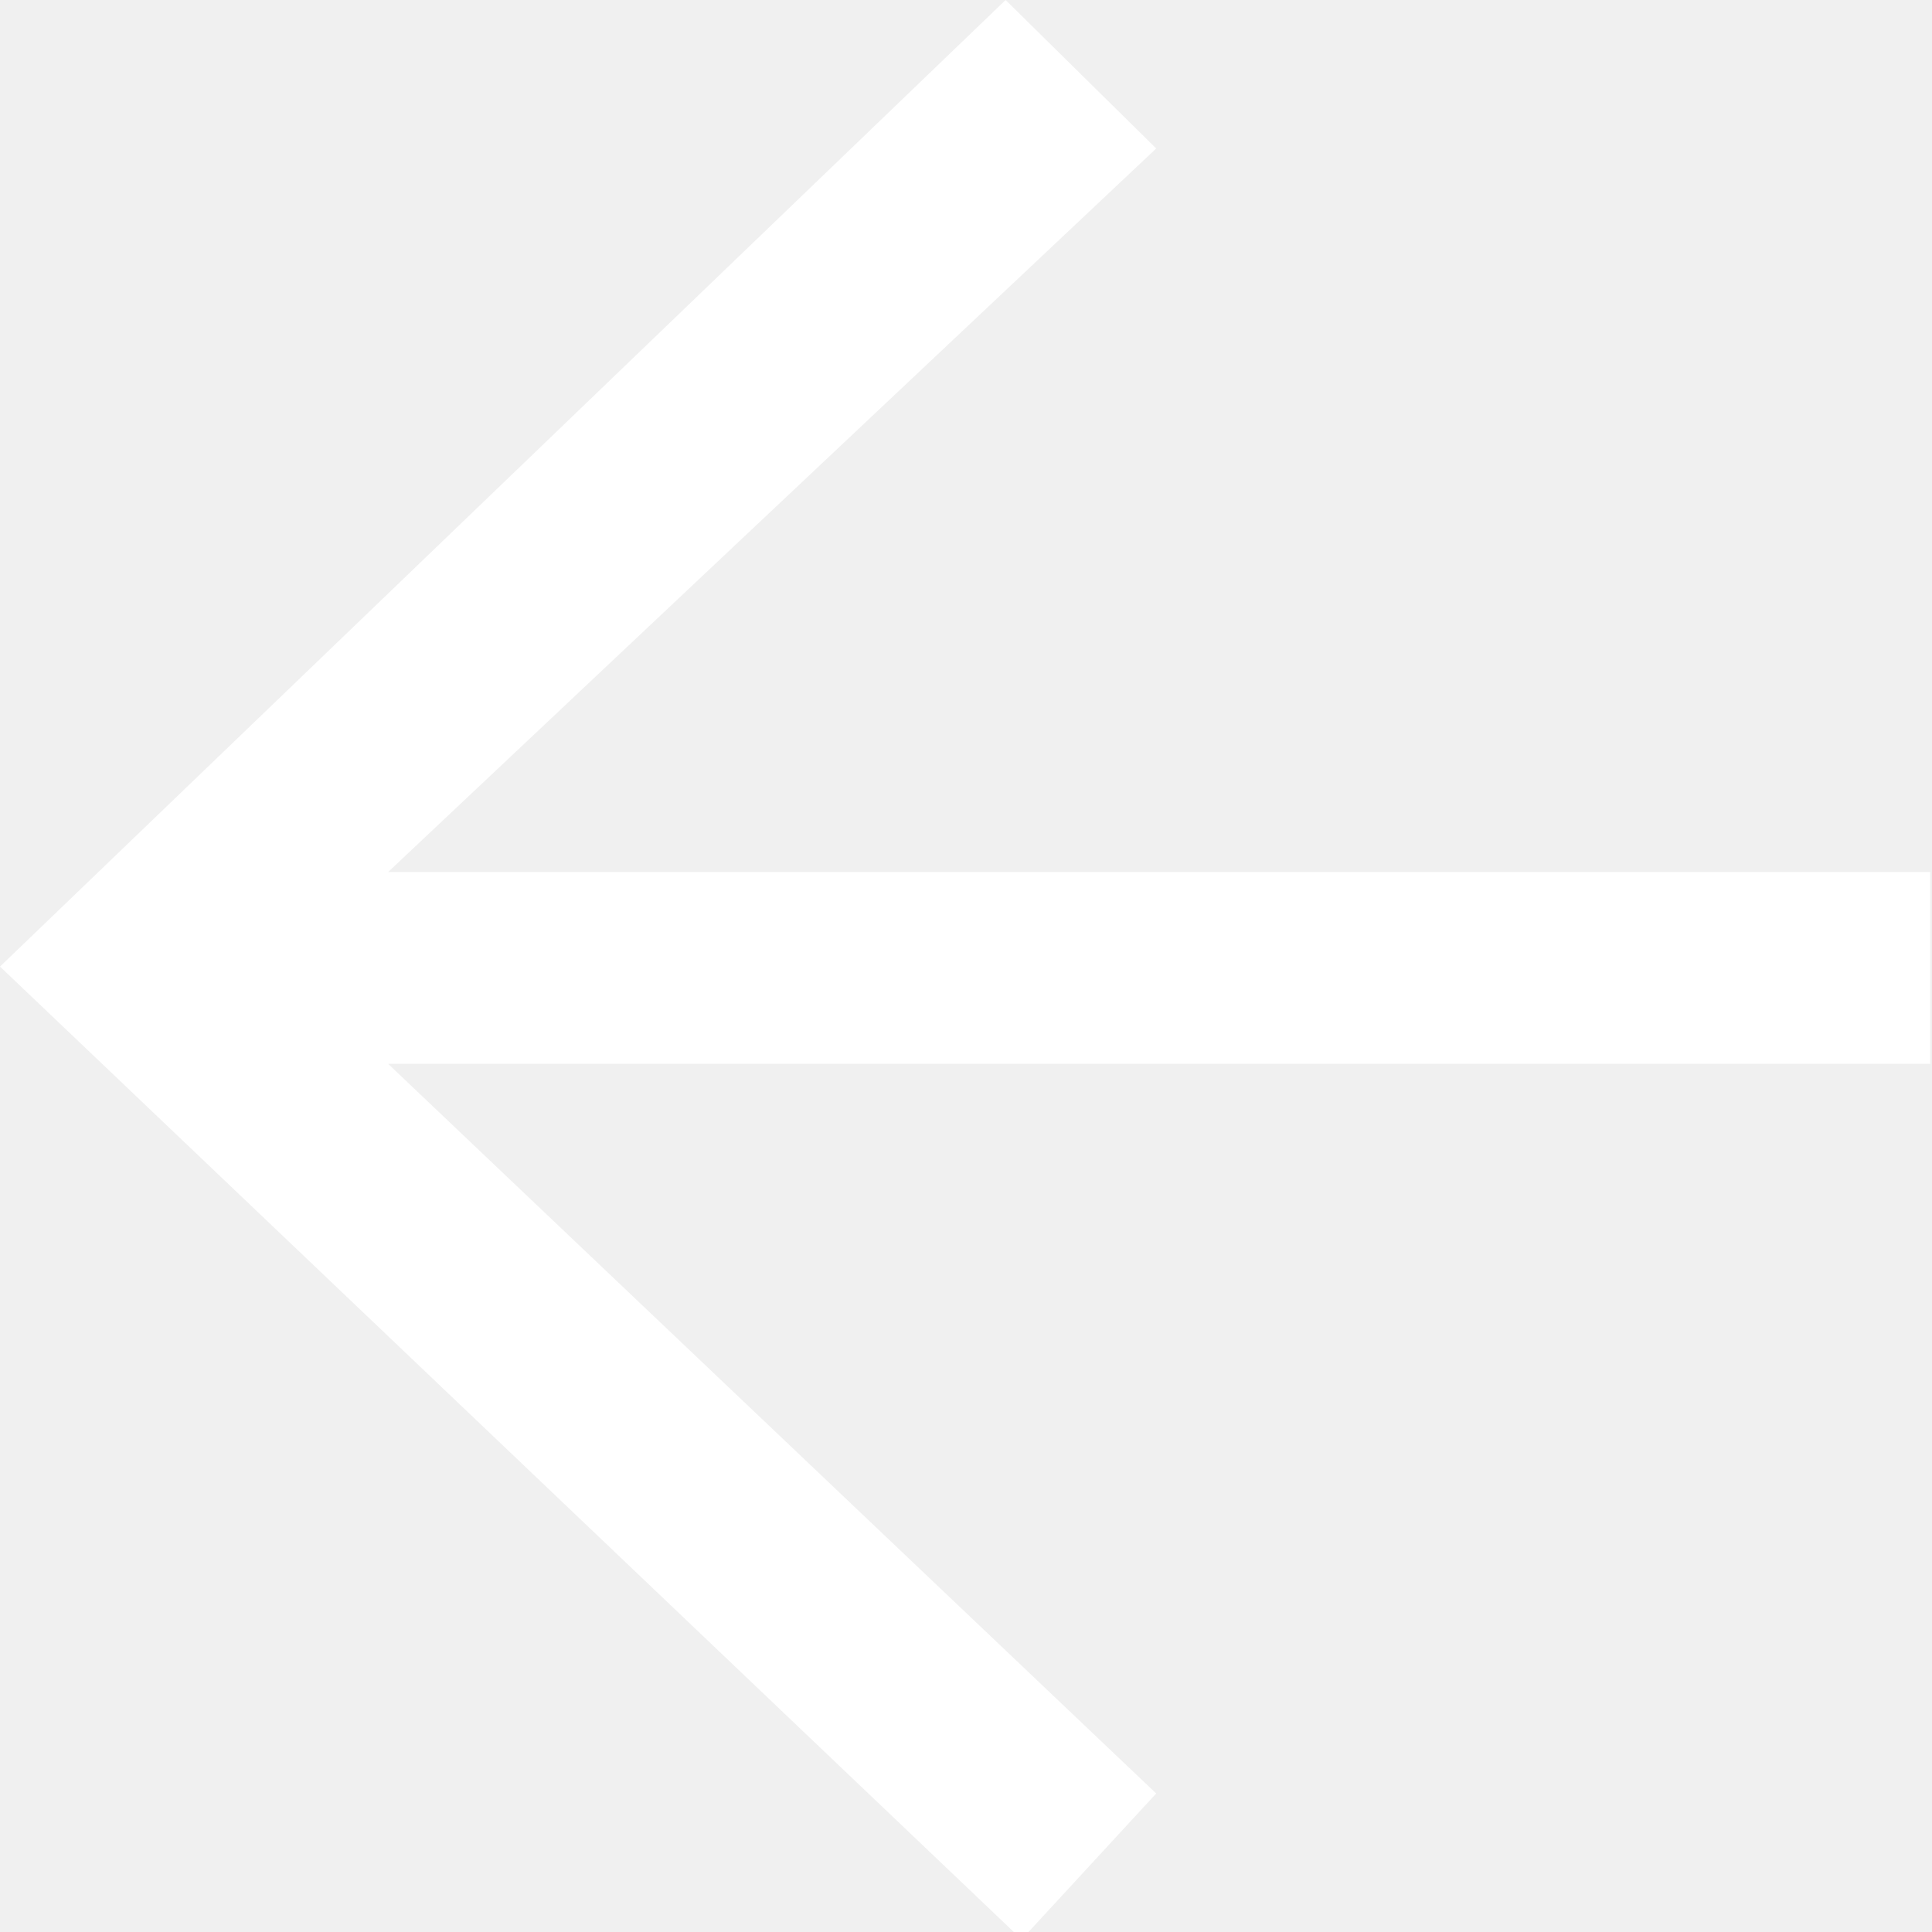
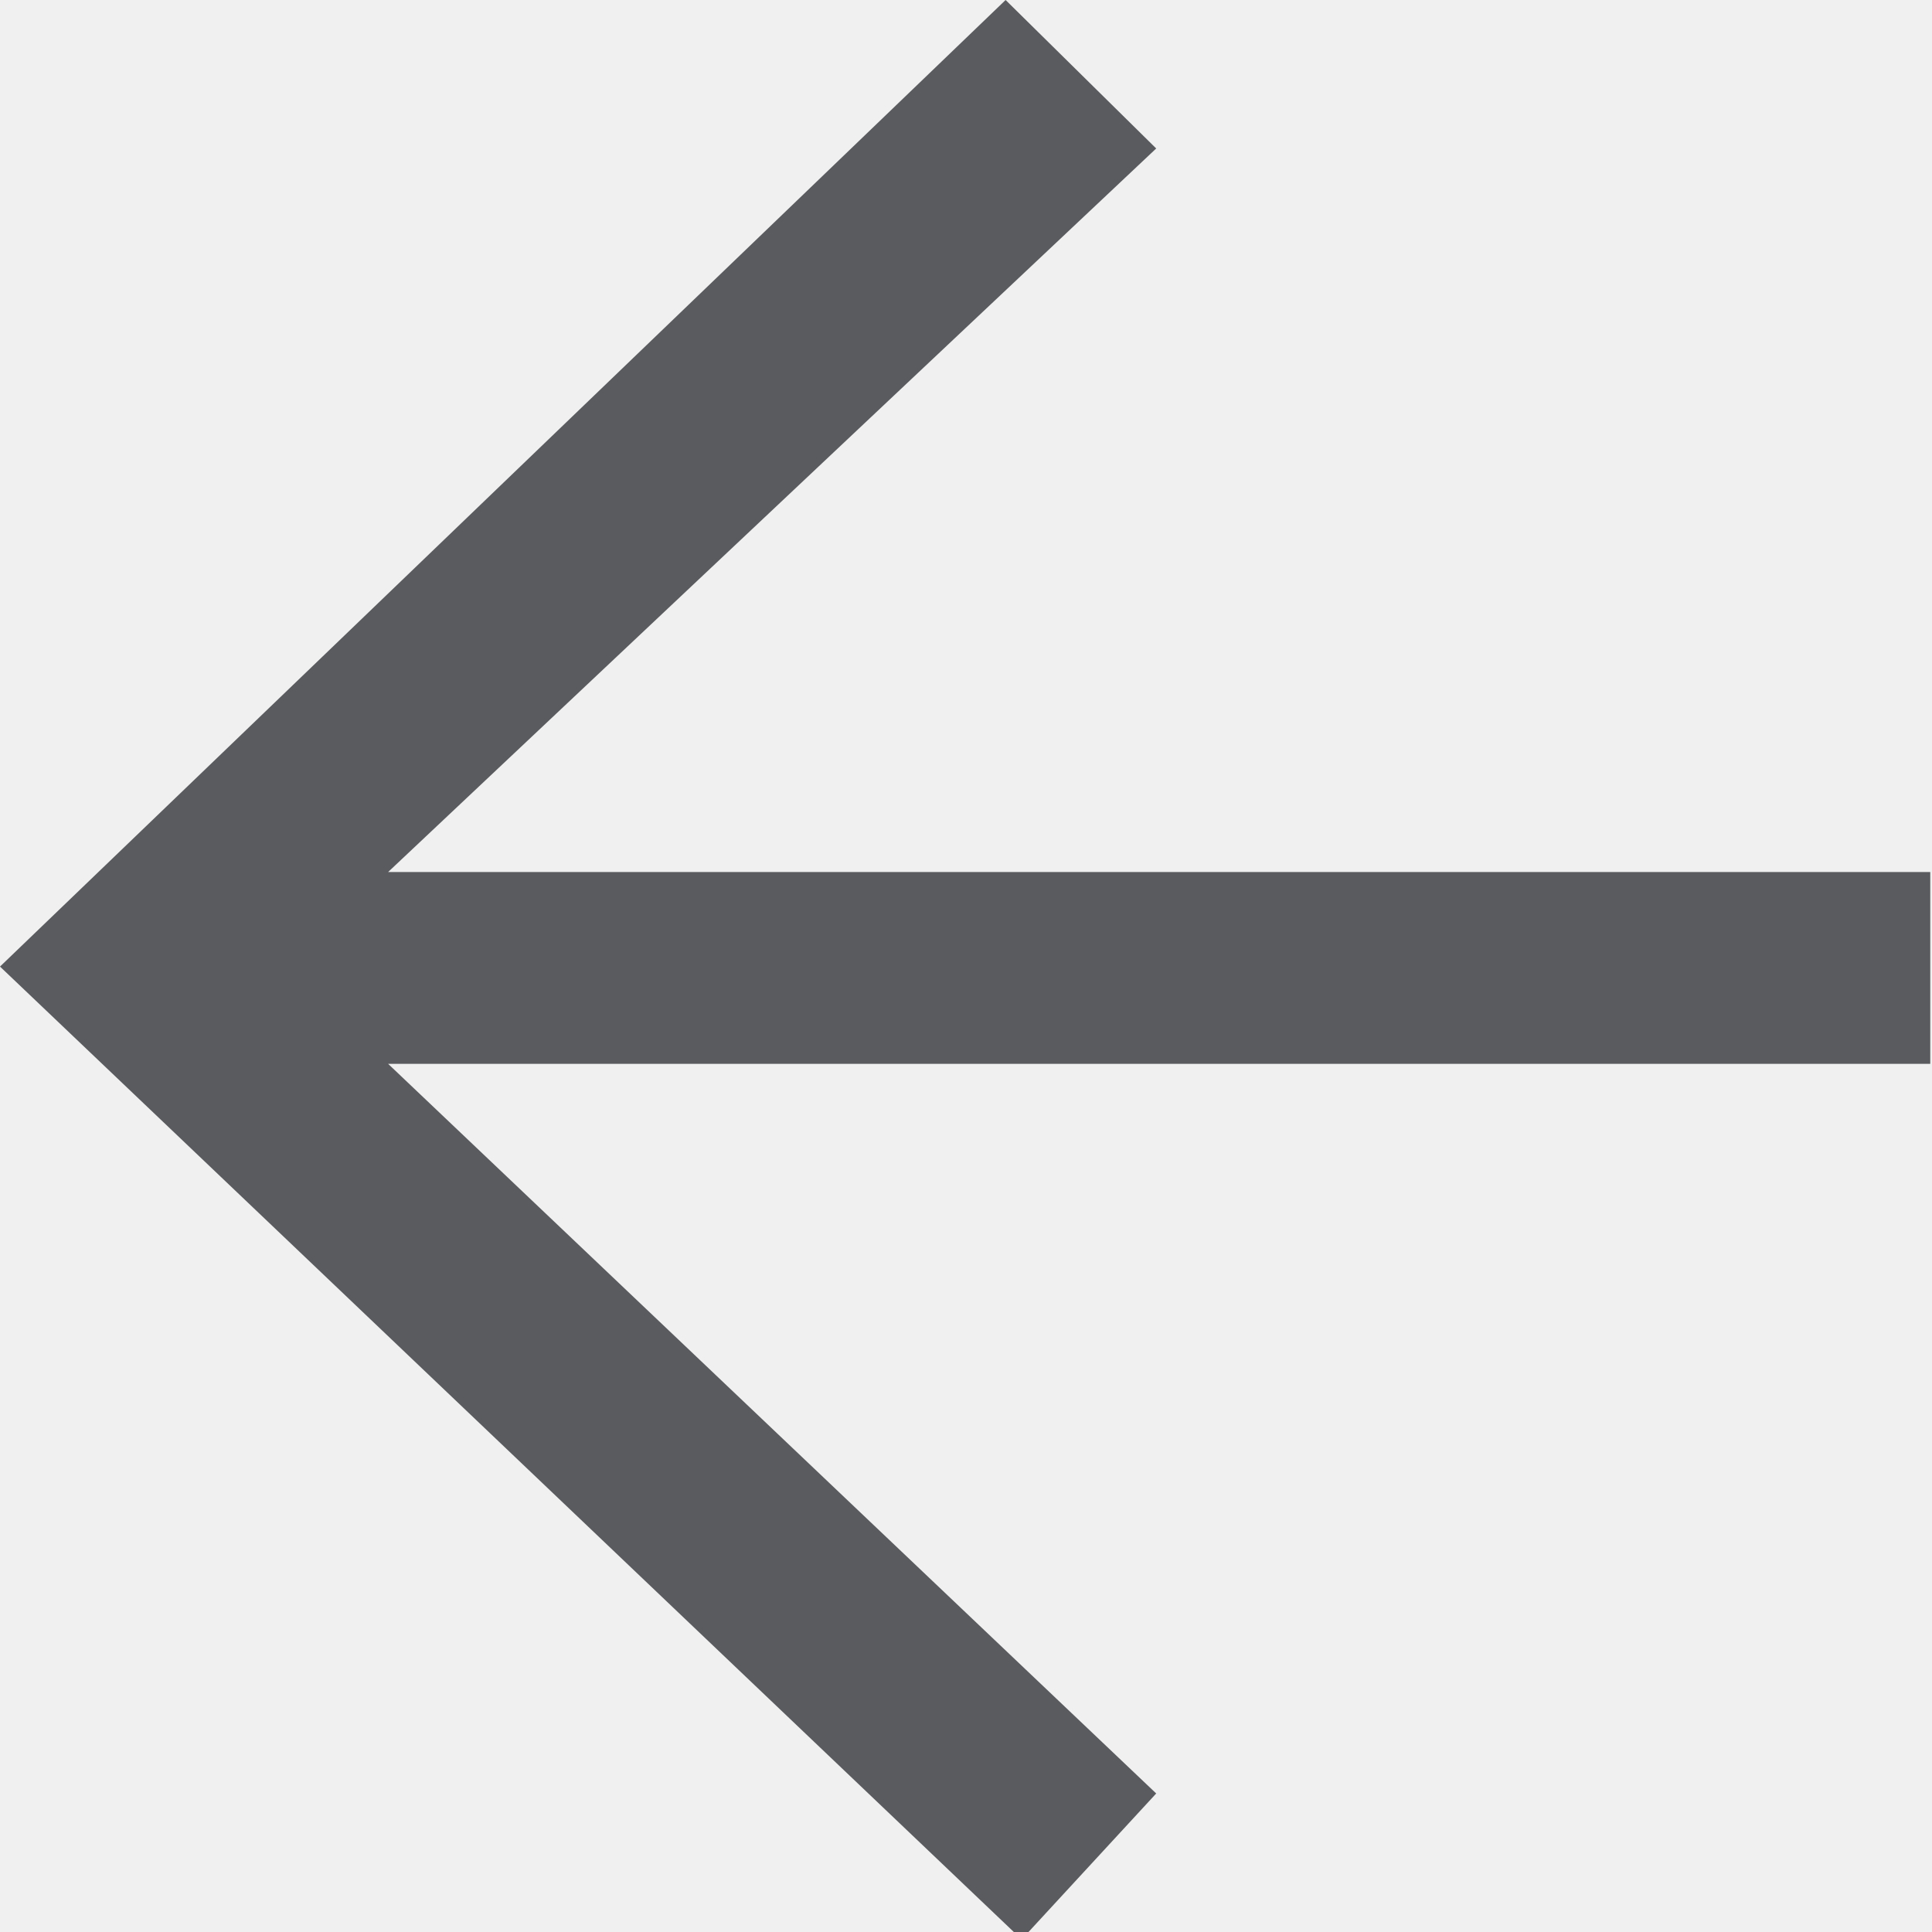
<svg xmlns="http://www.w3.org/2000/svg" width="20" height="20" viewBox="0 0 20 20">
-   <path fill="#fff" d="M10.576 20.077l1.393-1.511-7.951-7.553h15.964V9.027H4.018l7.951-7.49L10.41 0 0 10.006l10.576 10.071" />
+   <path fill="#595b5e" d="M10.576 20.077l1.393-1.511-7.951-7.553h15.964V9.027H4.018l7.951-7.49L10.41 0 0 10.006l10.576 10.071" />
</svg>
